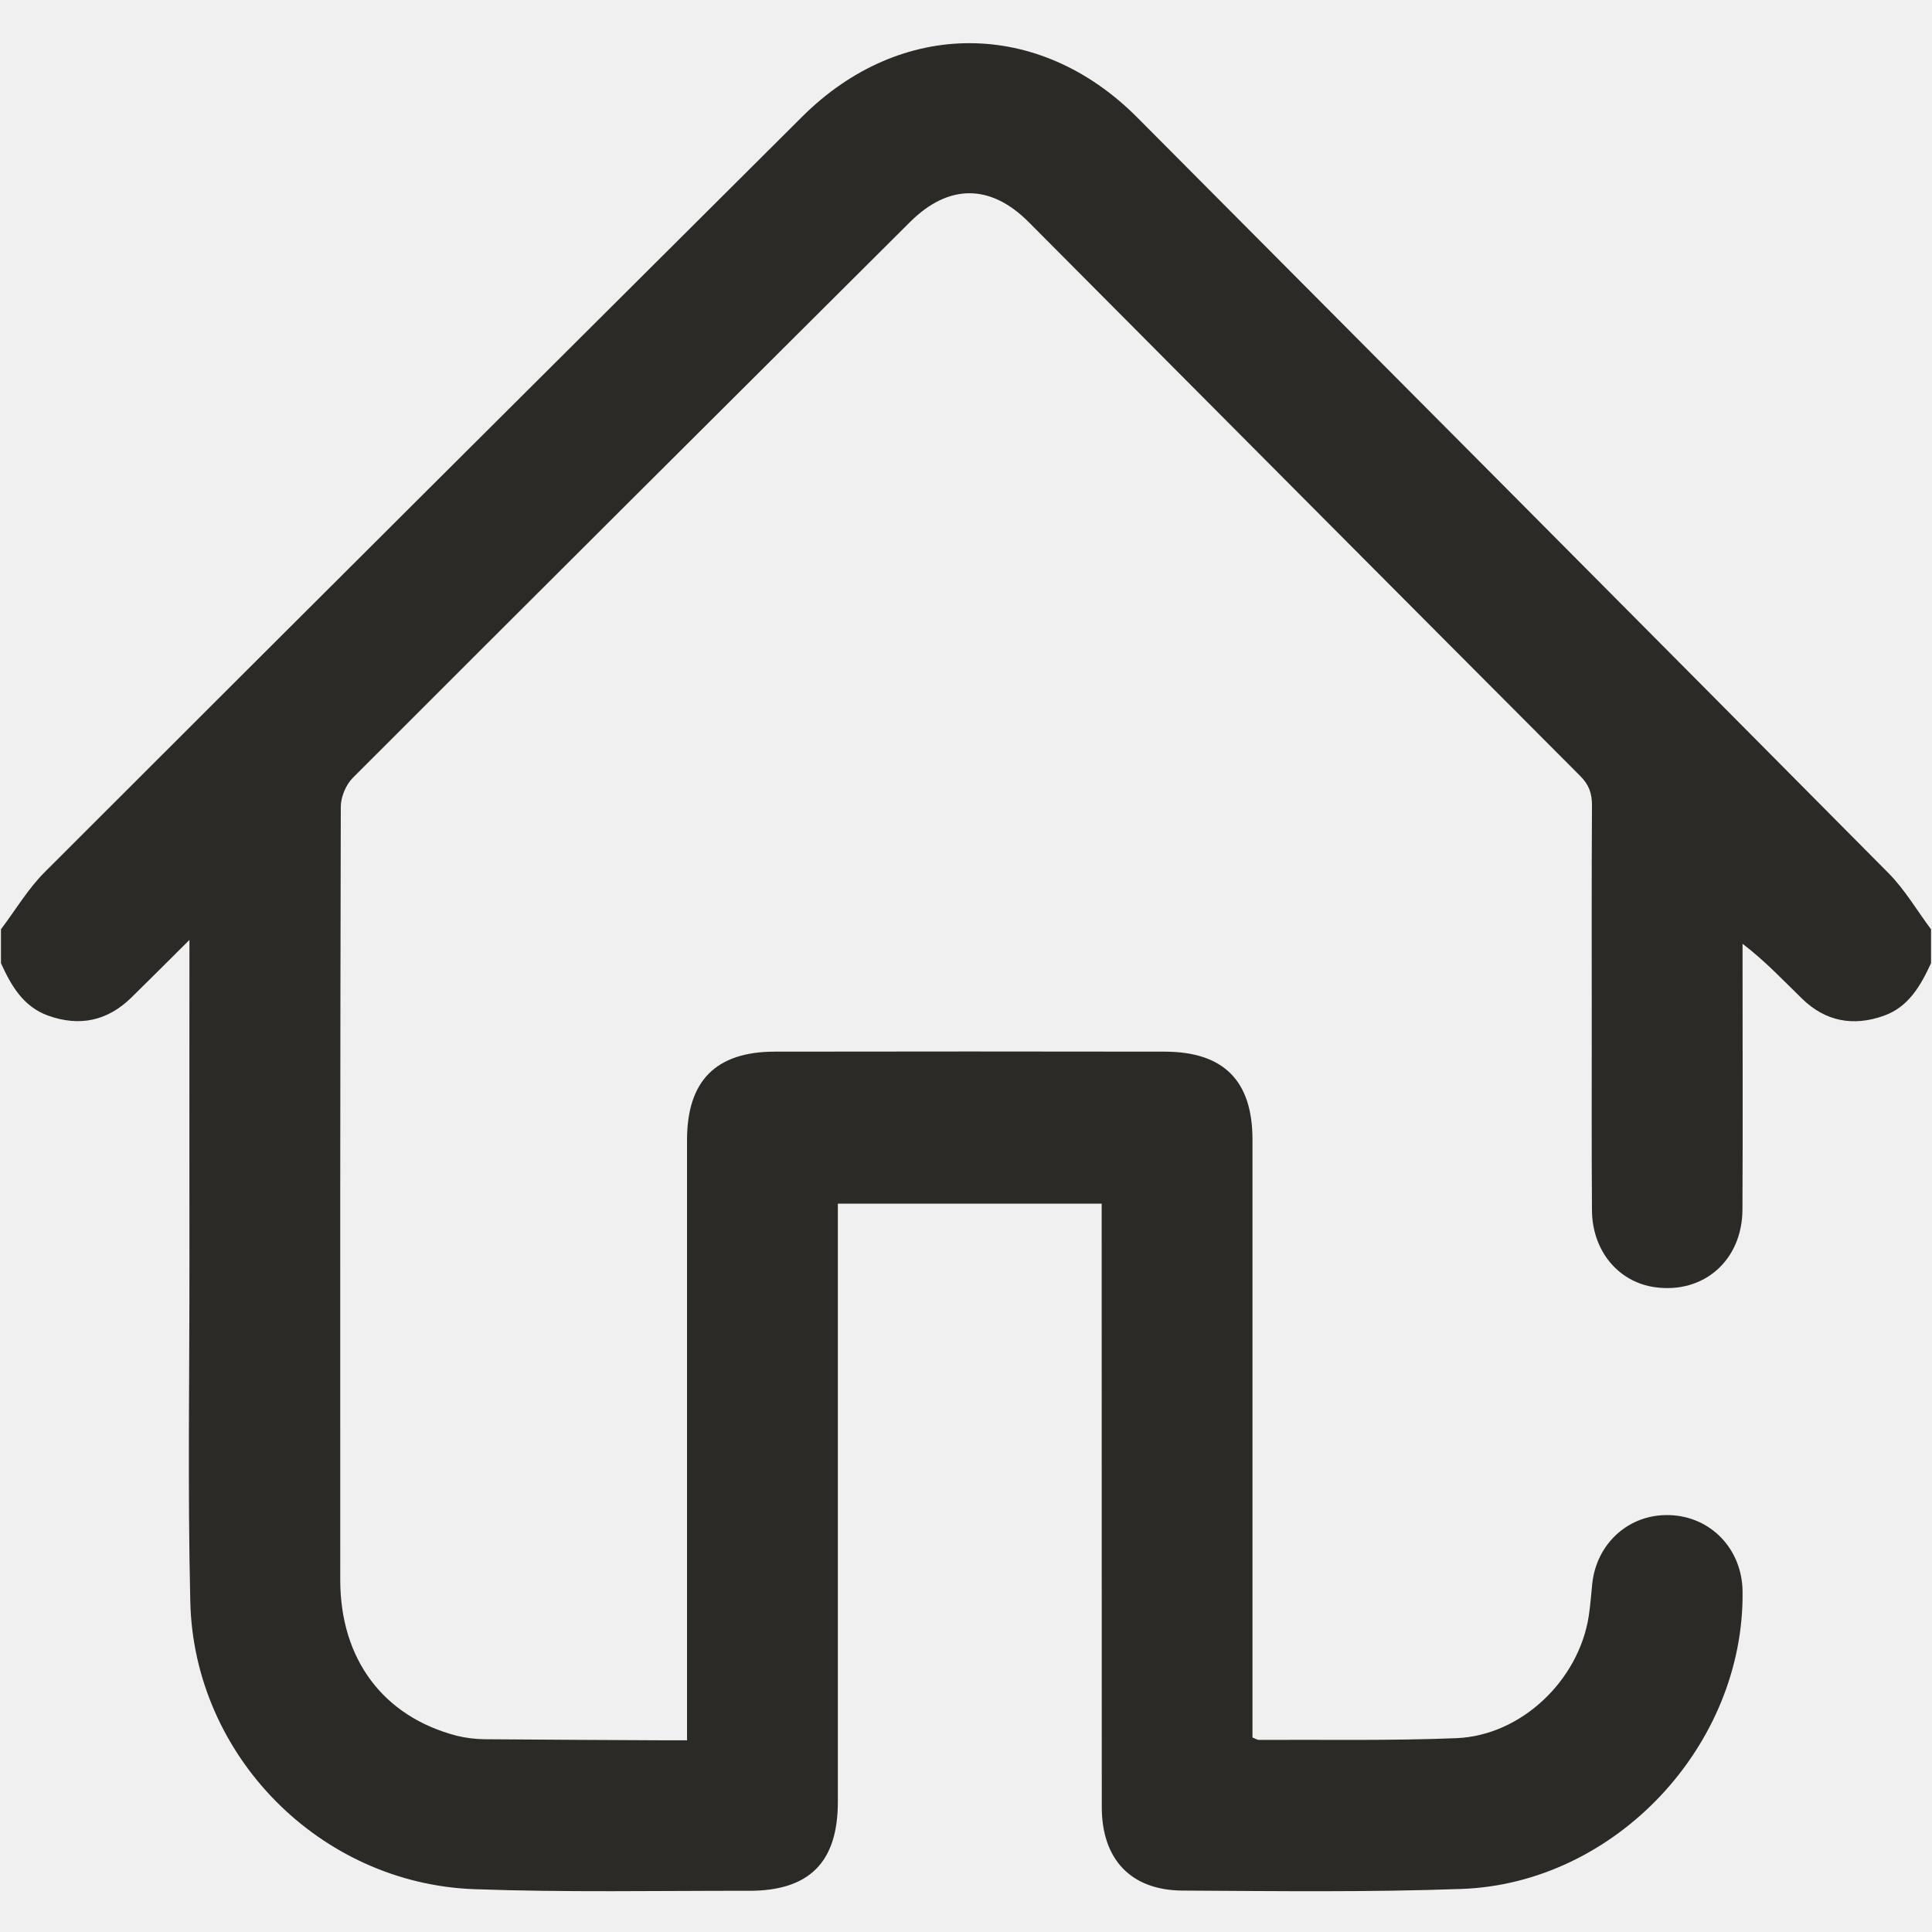
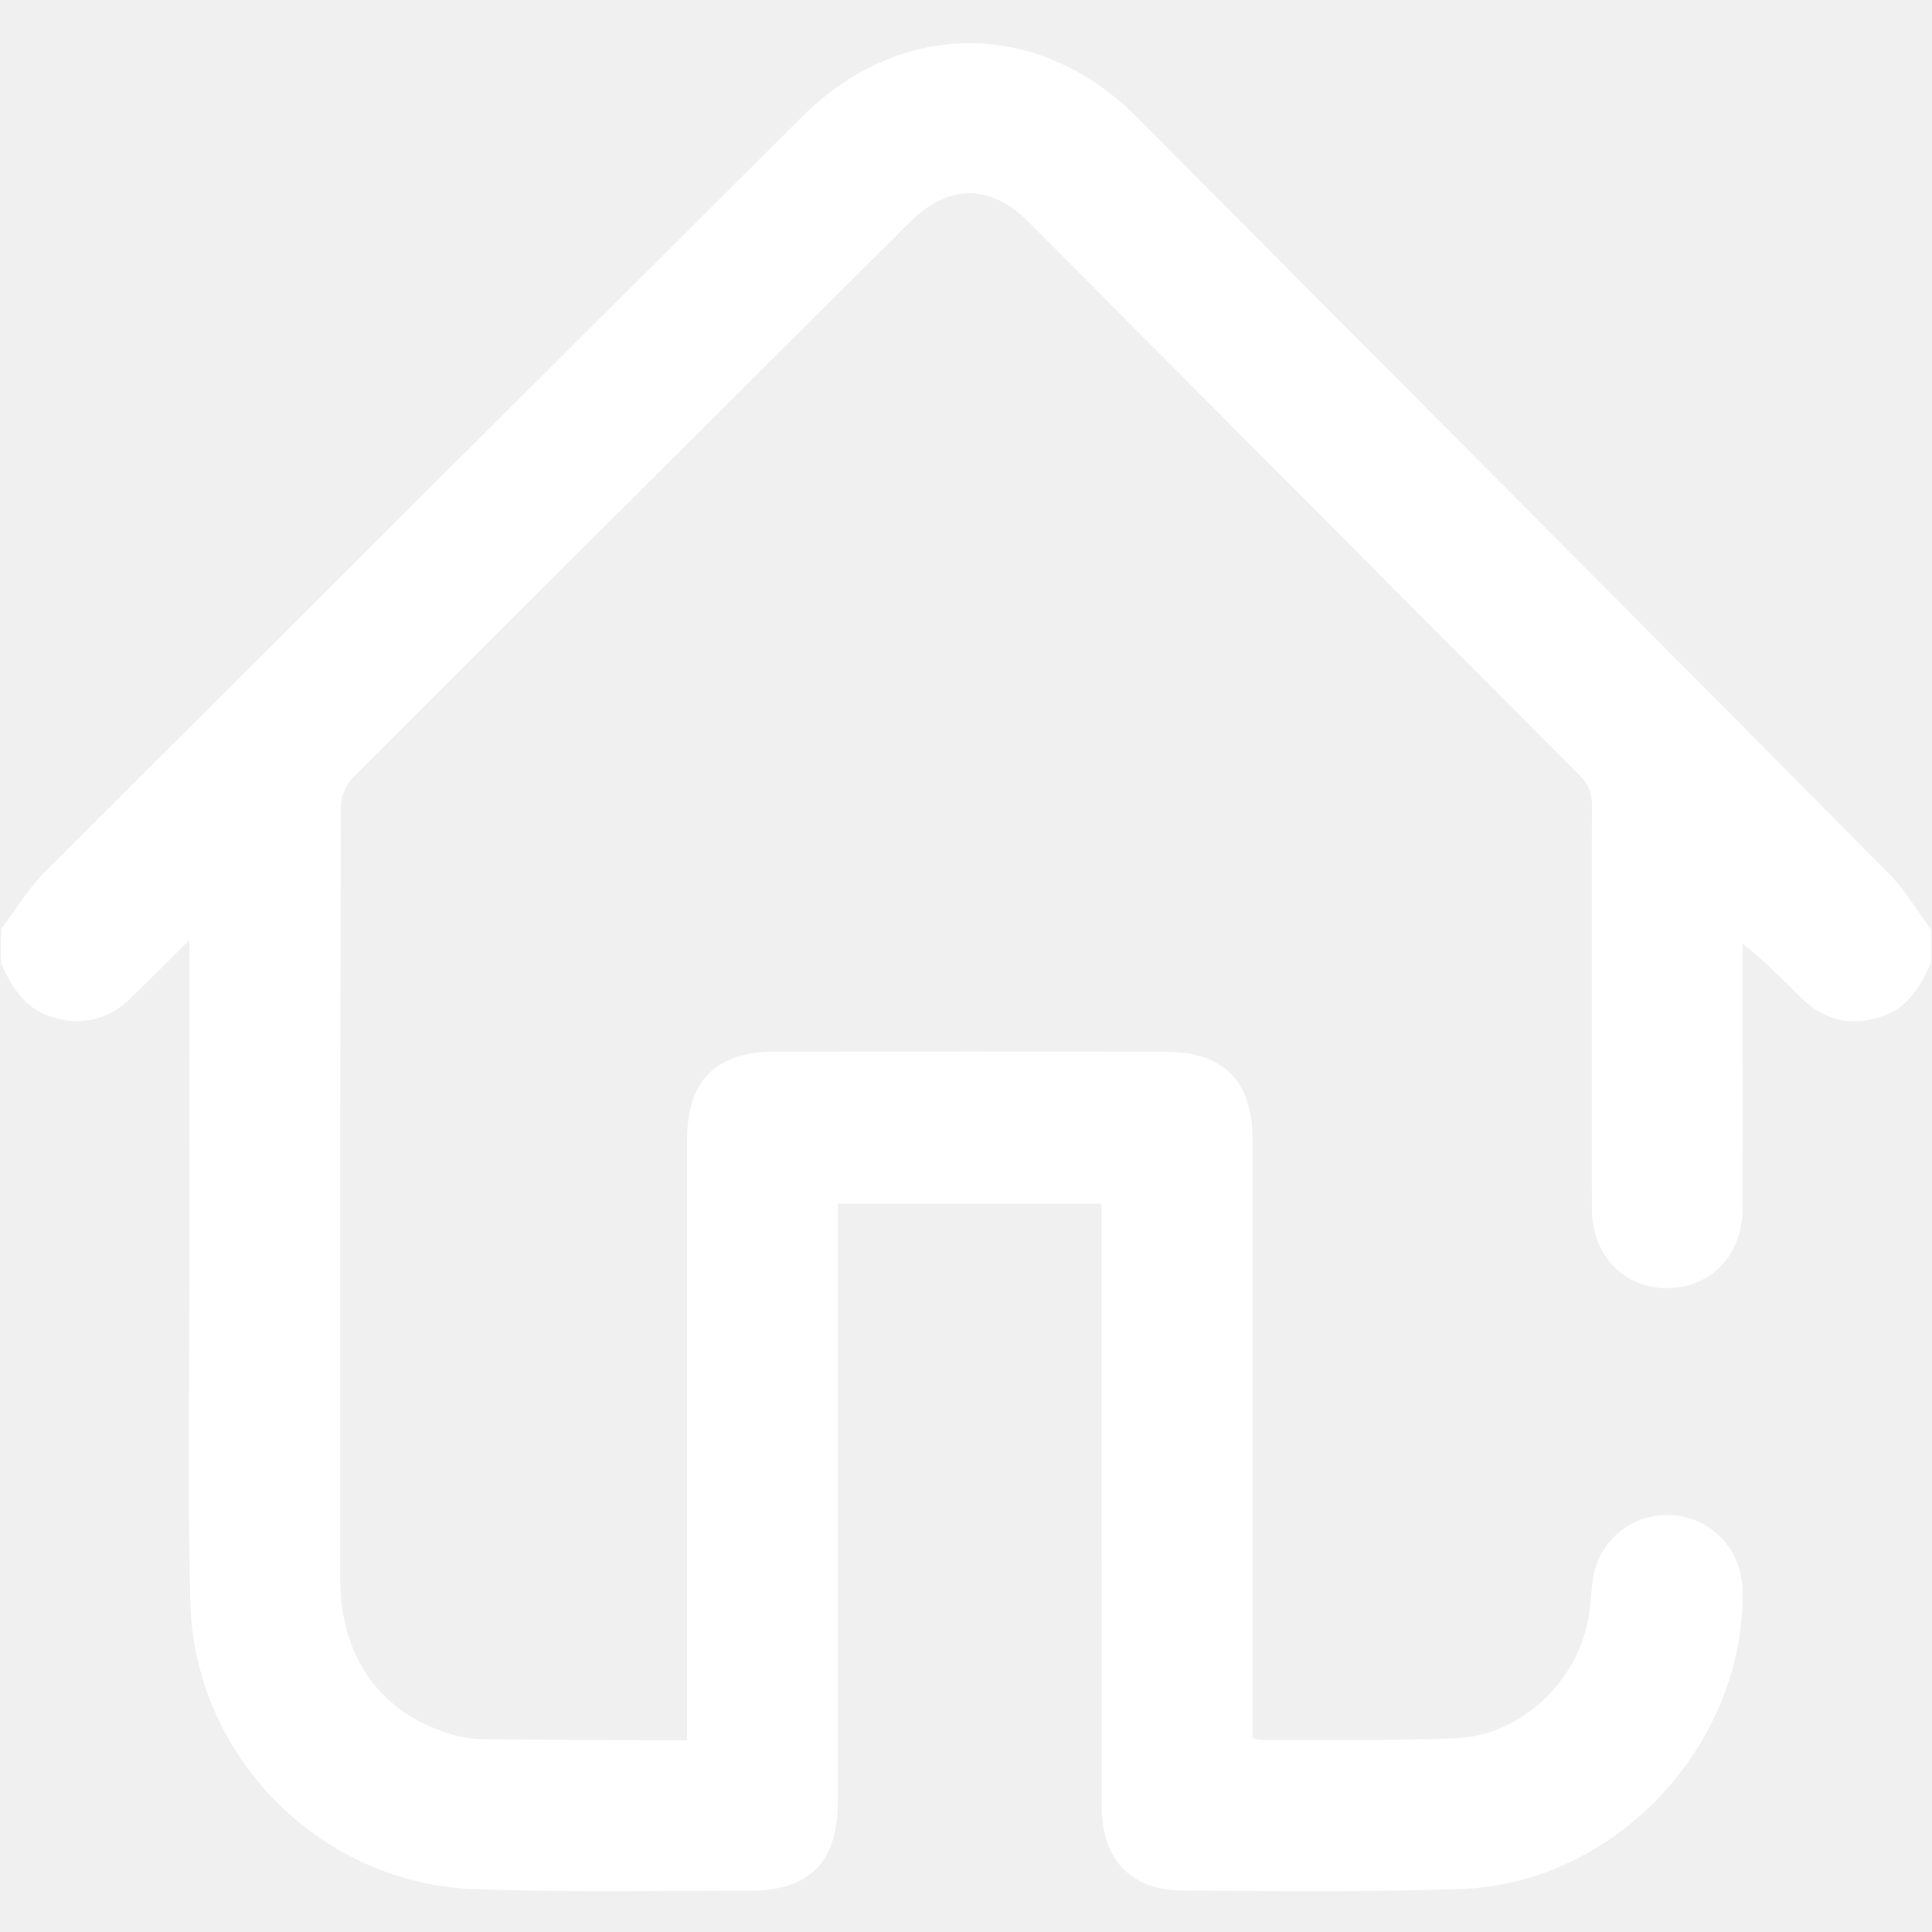
<svg xmlns="http://www.w3.org/2000/svg" width="18" height="18" viewBox="0 0 18 18" fill="none">
-   <g clip-path="url(#clip0_182_200)">
-     <path d="M17.991 8.974C17.894 9.182 17.784 9.381 17.55 9.464C17.266 9.565 17.007 9.517 16.789 9.304C16.614 9.134 16.447 8.955 16.235 8.793C16.235 8.854 16.235 8.914 16.235 8.975C16.235 9.74 16.238 10.506 16.234 11.271C16.231 11.742 15.874 12.055 15.421 11.993C15.078 11.946 14.834 11.654 14.832 11.275C14.828 10.709 14.83 10.142 14.83 9.575C14.83 8.885 14.828 8.196 14.832 7.506C14.833 7.394 14.805 7.312 14.723 7.23C13.009 5.512 11.297 3.791 9.585 2.07C9.228 1.711 8.838 1.711 8.479 2.068C6.747 3.793 5.015 5.518 3.287 7.247C3.222 7.312 3.175 7.426 3.175 7.517C3.169 9.919 3.169 12.32 3.17 14.722C3.171 15.459 3.57 15.992 4.253 16.171C4.337 16.192 4.426 16.203 4.513 16.204C5.075 16.209 5.637 16.211 6.198 16.214C6.256 16.214 6.315 16.214 6.401 16.214C6.401 16.136 6.401 16.069 6.401 16.002C6.401 14.209 6.401 12.415 6.401 10.621C6.401 10.071 6.668 9.799 7.216 9.798C8.428 9.796 9.639 9.796 10.851 9.798C11.401 9.799 11.669 10.069 11.669 10.617C11.669 12.405 11.669 14.193 11.669 15.982C11.669 16.051 11.669 16.12 11.669 16.188C11.698 16.199 11.713 16.21 11.728 16.21C12.343 16.207 12.958 16.219 13.571 16.194C14.173 16.169 14.709 15.656 14.802 15.057C14.817 14.959 14.824 14.86 14.834 14.761C14.872 14.378 15.179 14.103 15.555 14.116C15.938 14.128 16.229 14.43 16.235 14.823C16.255 16.259 15.052 17.549 13.614 17.599C12.749 17.63 11.882 17.619 11.016 17.614C10.535 17.611 10.265 17.322 10.265 16.836C10.264 15.036 10.264 13.236 10.264 11.436C10.264 11.367 10.264 11.298 10.264 11.214C9.443 11.214 8.634 11.214 7.806 11.214C7.806 11.287 7.806 11.355 7.806 11.424C7.806 13.212 7.806 15 7.806 16.788C7.806 17.349 7.541 17.617 6.979 17.616C6.125 17.615 5.27 17.632 4.416 17.601C2.98 17.547 1.806 16.358 1.773 14.923C1.748 13.866 1.766 12.807 1.765 11.75C1.764 10.768 1.765 9.787 1.765 8.757C1.567 8.954 1.396 9.125 1.225 9.293C1.002 9.512 0.742 9.567 0.45 9.463C0.217 9.38 0.104 9.183 0.009 8.974C0.009 8.868 0.009 8.763 0.009 8.658C0.144 8.479 0.26 8.282 0.417 8.125C2.766 5.776 5.12 3.432 7.474 1.087C8.392 0.172 9.68 0.174 10.595 1.094C12.93 3.44 15.265 5.786 17.596 8.136C17.748 8.29 17.86 8.483 17.991 8.658C17.991 8.763 17.991 8.869 17.991 8.974Z" fill="#2C2A26" />
-   </g>
-   <defs>
-     <clipPath id="clip0_182_200">
-       <rect width="18" height="18" fill="white" />
-     </clipPath>
-   </defs>
+   <path d="M17.991 8.974C17.894 9.182 17.784 9.381 17.55 9.464C17.266 9.565 17.007 9.517 16.789 9.304C16.614 9.134 16.447 8.955 16.235 8.793C16.235 8.854 16.235 8.914 16.235 8.975C16.235 9.74 16.238 10.506 16.234 11.271C16.231 11.742 15.874 12.055 15.421 11.993C15.078 11.946 14.834 11.654 14.832 11.275C14.828 10.709 14.83 10.142 14.83 9.575C14.83 8.885 14.828 8.196 14.832 7.506C14.833 7.394 14.805 7.312 14.723 7.23C13.009 5.512 11.297 3.791 9.585 2.07C9.228 1.711 8.838 1.711 8.479 2.068C6.747 3.793 5.015 5.518 3.287 7.247C3.222 7.312 3.175 7.426 3.175 7.517C3.169 9.919 3.169 12.32 3.17 14.722C3.171 15.459 3.57 15.992 4.253 16.171C4.337 16.192 4.426 16.203 4.513 16.204C5.075 16.209 5.637 16.211 6.198 16.214C6.256 16.214 6.315 16.214 6.401 16.214C6.401 16.136 6.401 16.069 6.401 16.002C6.401 14.209 6.401 12.415 6.401 10.621C6.401 10.071 6.668 9.799 7.216 9.798C8.428 9.796 9.639 9.796 10.851 9.798C11.401 9.799 11.669 10.069 11.669 10.617C11.669 12.405 11.669 14.193 11.669 15.982C11.669 16.051 11.669 16.12 11.669 16.188C11.698 16.199 11.713 16.21 11.728 16.21C12.343 16.207 12.958 16.219 13.571 16.194C14.173 16.169 14.709 15.656 14.802 15.057C14.817 14.959 14.824 14.86 14.834 14.761C14.872 14.378 15.179 14.103 15.555 14.116C15.938 14.128 16.229 14.43 16.235 14.823C16.255 16.259 15.052 17.549 13.614 17.599C12.749 17.63 11.882 17.619 11.016 17.614C10.535 17.611 10.265 17.322 10.265 16.836C10.264 15.036 10.264 13.236 10.264 11.436C10.264 11.367 10.264 11.298 10.264 11.214C9.443 11.214 8.634 11.214 7.806 11.214C7.806 11.287 7.806 11.355 7.806 11.424C7.806 13.212 7.806 15 7.806 16.788C7.806 17.349 7.541 17.617 6.979 17.616C6.125 17.615 5.27 17.632 4.416 17.601C2.98 17.547 1.806 16.358 1.773 14.923C1.748 13.866 1.766 12.807 1.765 11.75C1.764 10.768 1.765 9.787 1.765 8.757C1.567 8.954 1.396 9.125 1.225 9.293C1.002 9.512 0.742 9.567 0.45 9.463C0.217 9.38 0.104 9.183 0.009 8.974C0.009 8.868 0.009 8.763 0.009 8.658C0.144 8.479 0.26 8.282 0.417 8.125C2.766 5.776 5.12 3.432 7.474 1.087C8.392 0.172 9.68 0.174 10.595 1.094C12.93 3.44 15.265 5.786 17.596 8.136C17.748 8.29 17.86 8.483 17.991 8.658C17.991 8.763 17.991 8.869 17.991 8.974Z" fill="white" />
</svg>
